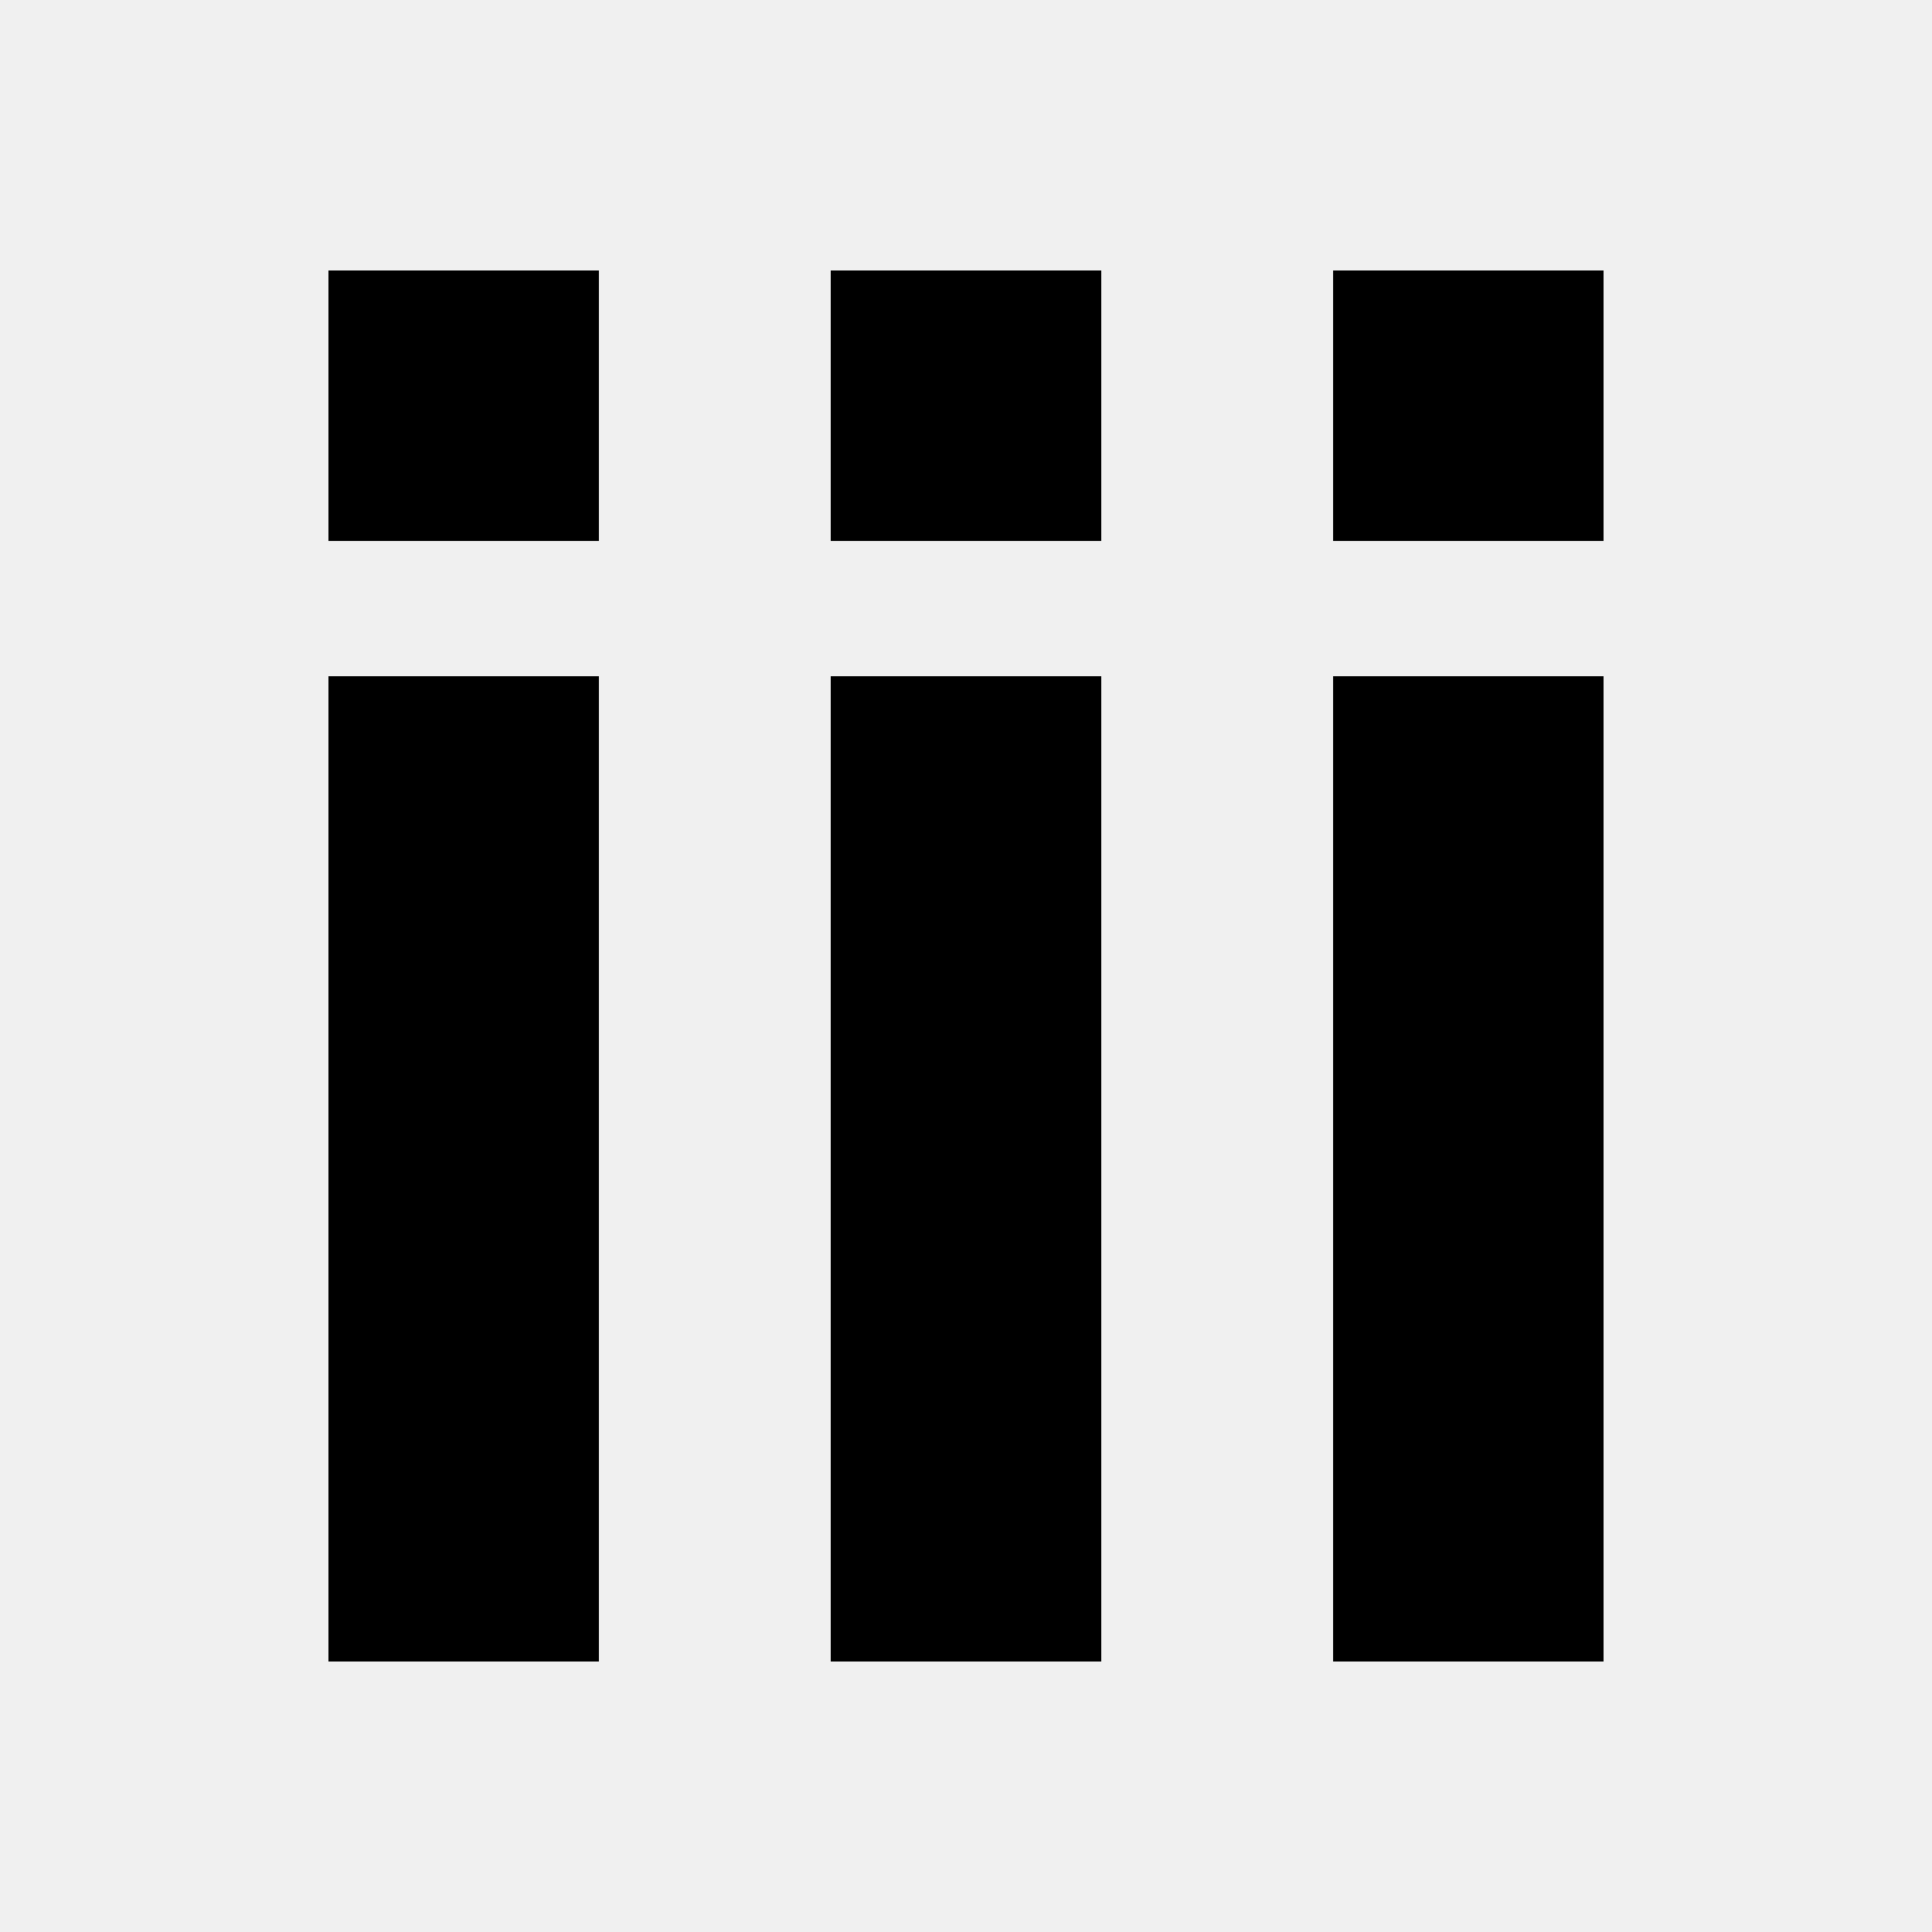
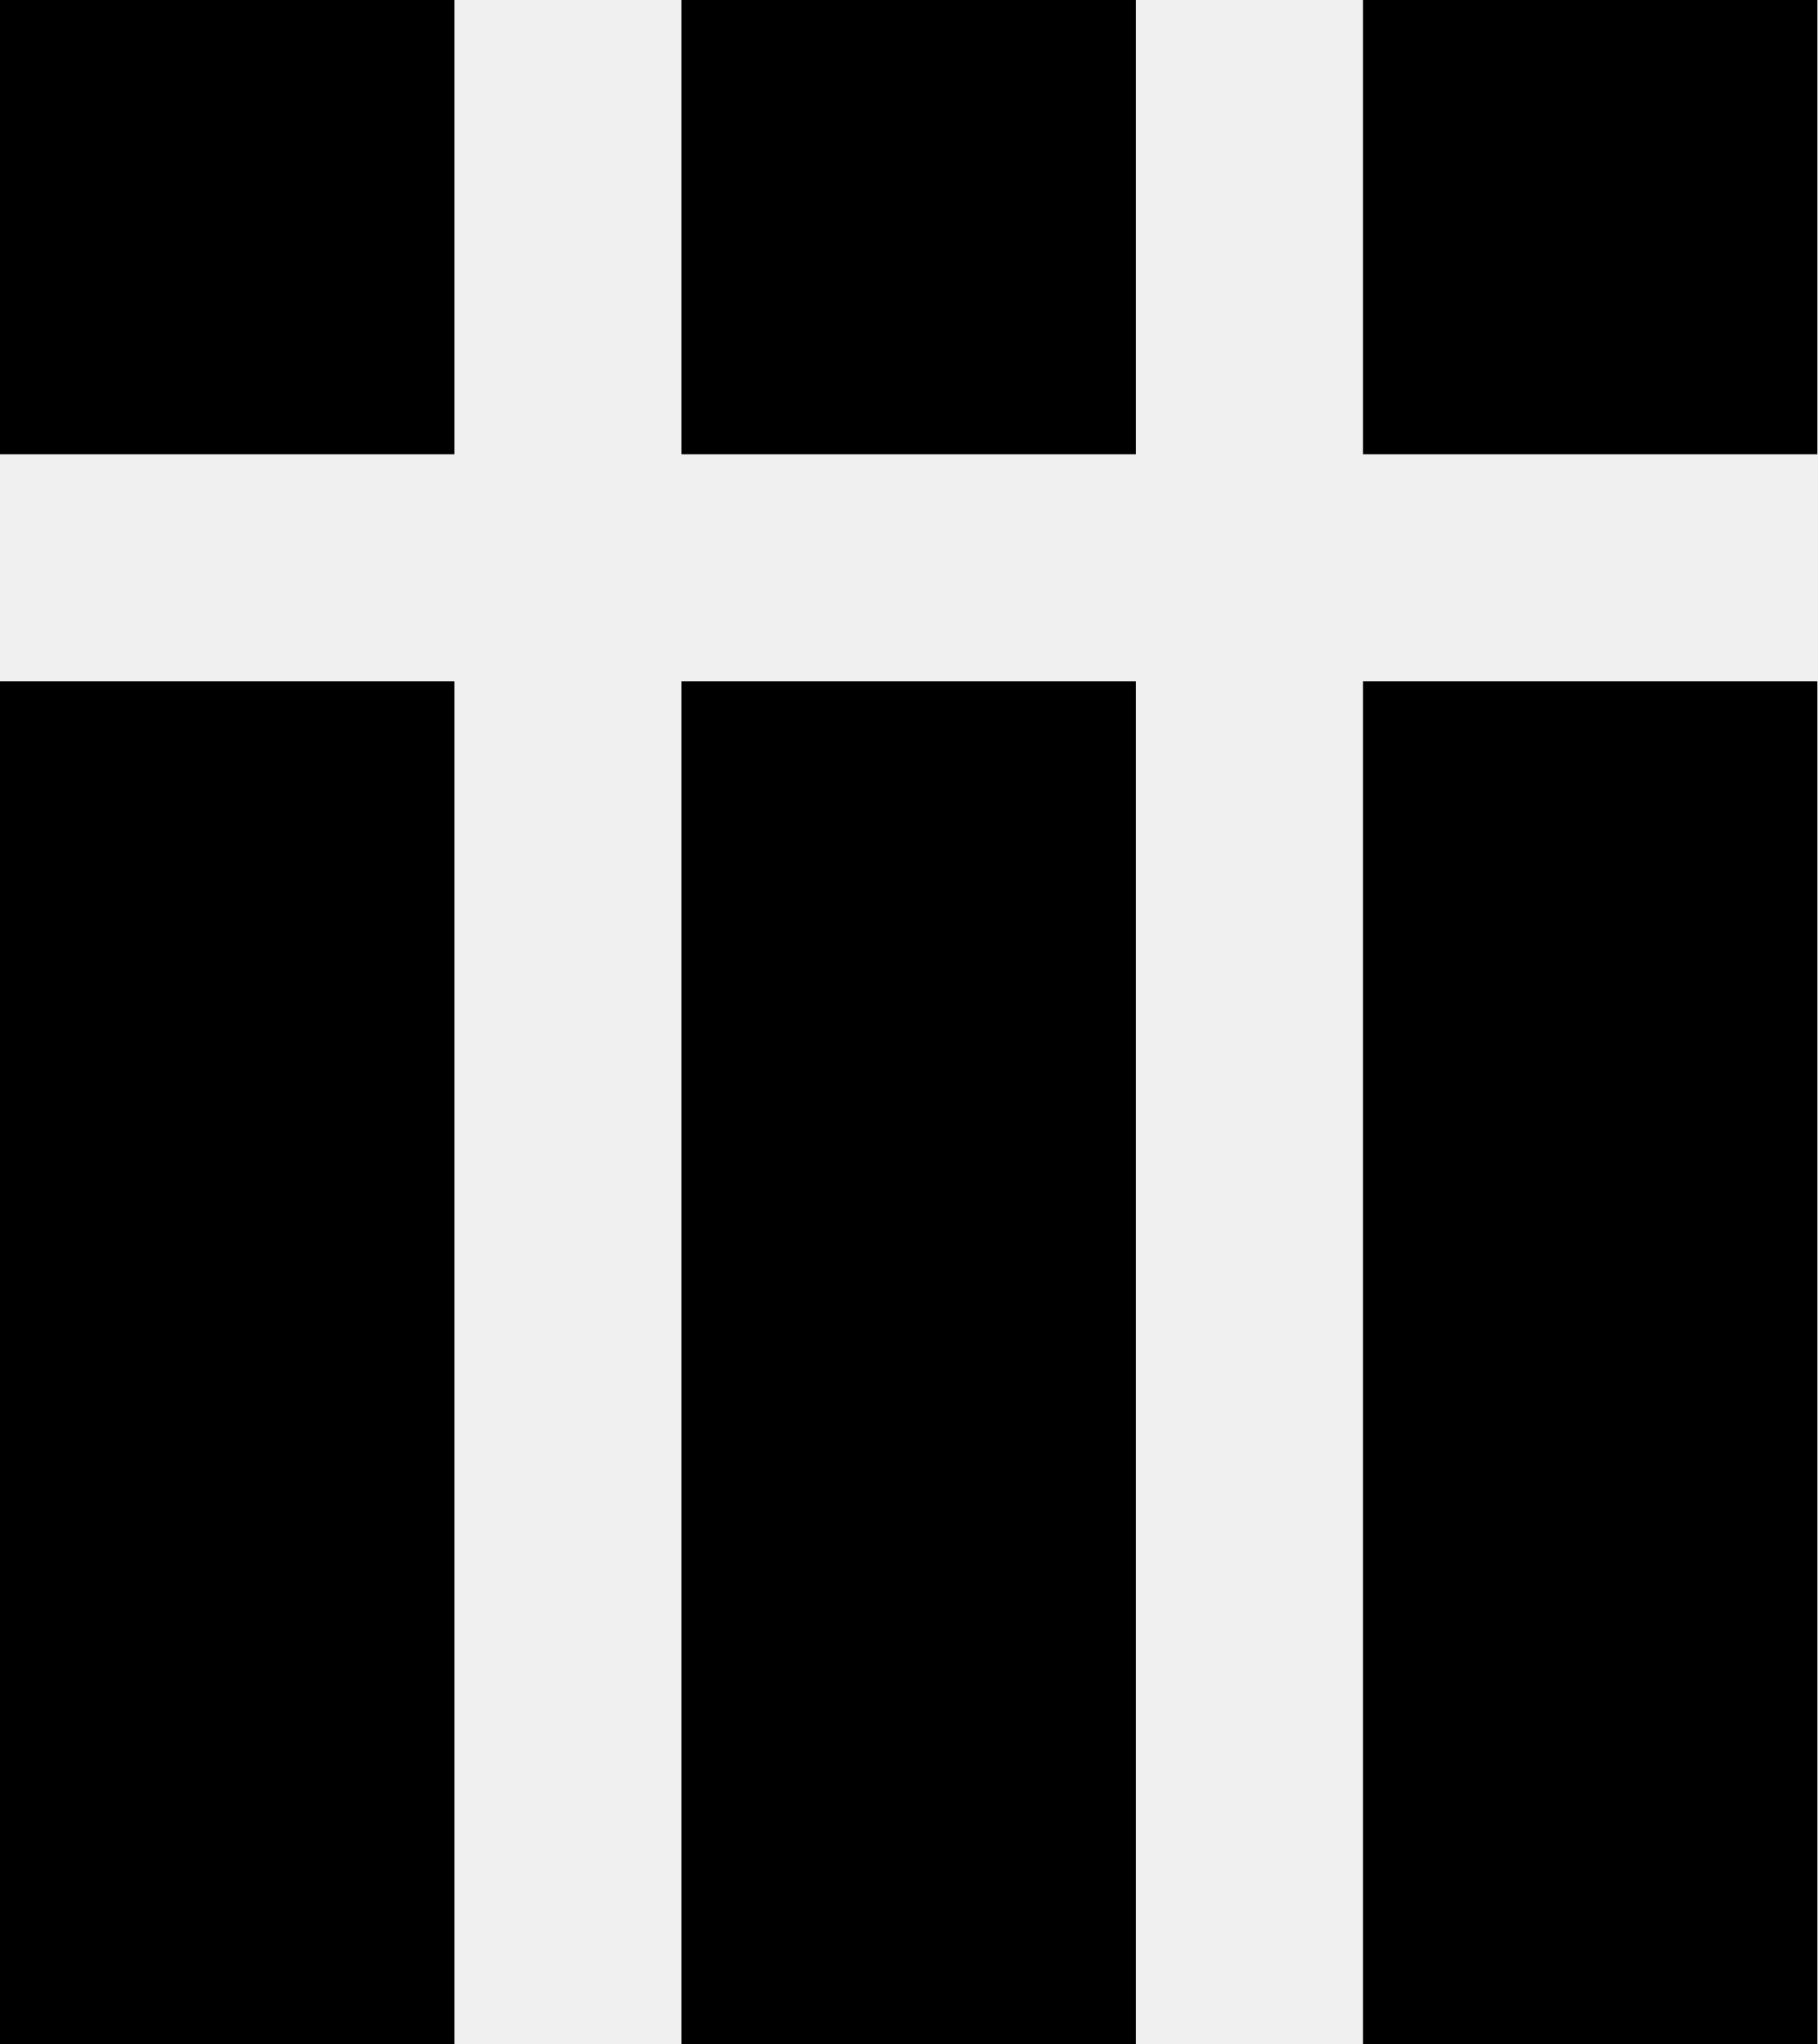
- <svg xmlns="http://www.w3.org/2000/svg" viewBox="0 0 100 100">
+ <svg xmlns="http://www.w3.org/2000/svg" viewBox="0 0 933.61 1050.31">
  <style>
    .bar { fill: #000000; }
    @media (prefers-color-scheme: dark) {
      .bar { fill: #FFFFFF; }
    }
  </style>
-   <rect class="bar" x="17" y="14" width="14" height="14" />
-   <rect class="bar" x="17" y="35" width="14" height="51" />
-   <rect class="bar" x="43" y="14" width="14" height="14" />
-   <rect class="bar" x="43" y="35" width="14" height="51" />
-   <rect class="bar" x="69" y="14" width="14" height="14" />
-   <rect class="bar" x="69" y="35" width="14" height="51" />
+   <rect class="bar" width="233.4" height="233.4" />
+   <rect class="bar" y="350.1" width="233.4" height="700.21" />
+   <rect class="bar" x="350.1" width="233.4" height="233.4" />
+   <rect class="bar" x="350.1" y="350.1" width="233.4" height="700.21" />
+   <rect class="bar" x="700.21" width="233.4" height="233.4" />
+   <rect class="bar" x="700.21" y="350.1" width="233.4" height="700.21" />
</svg>
